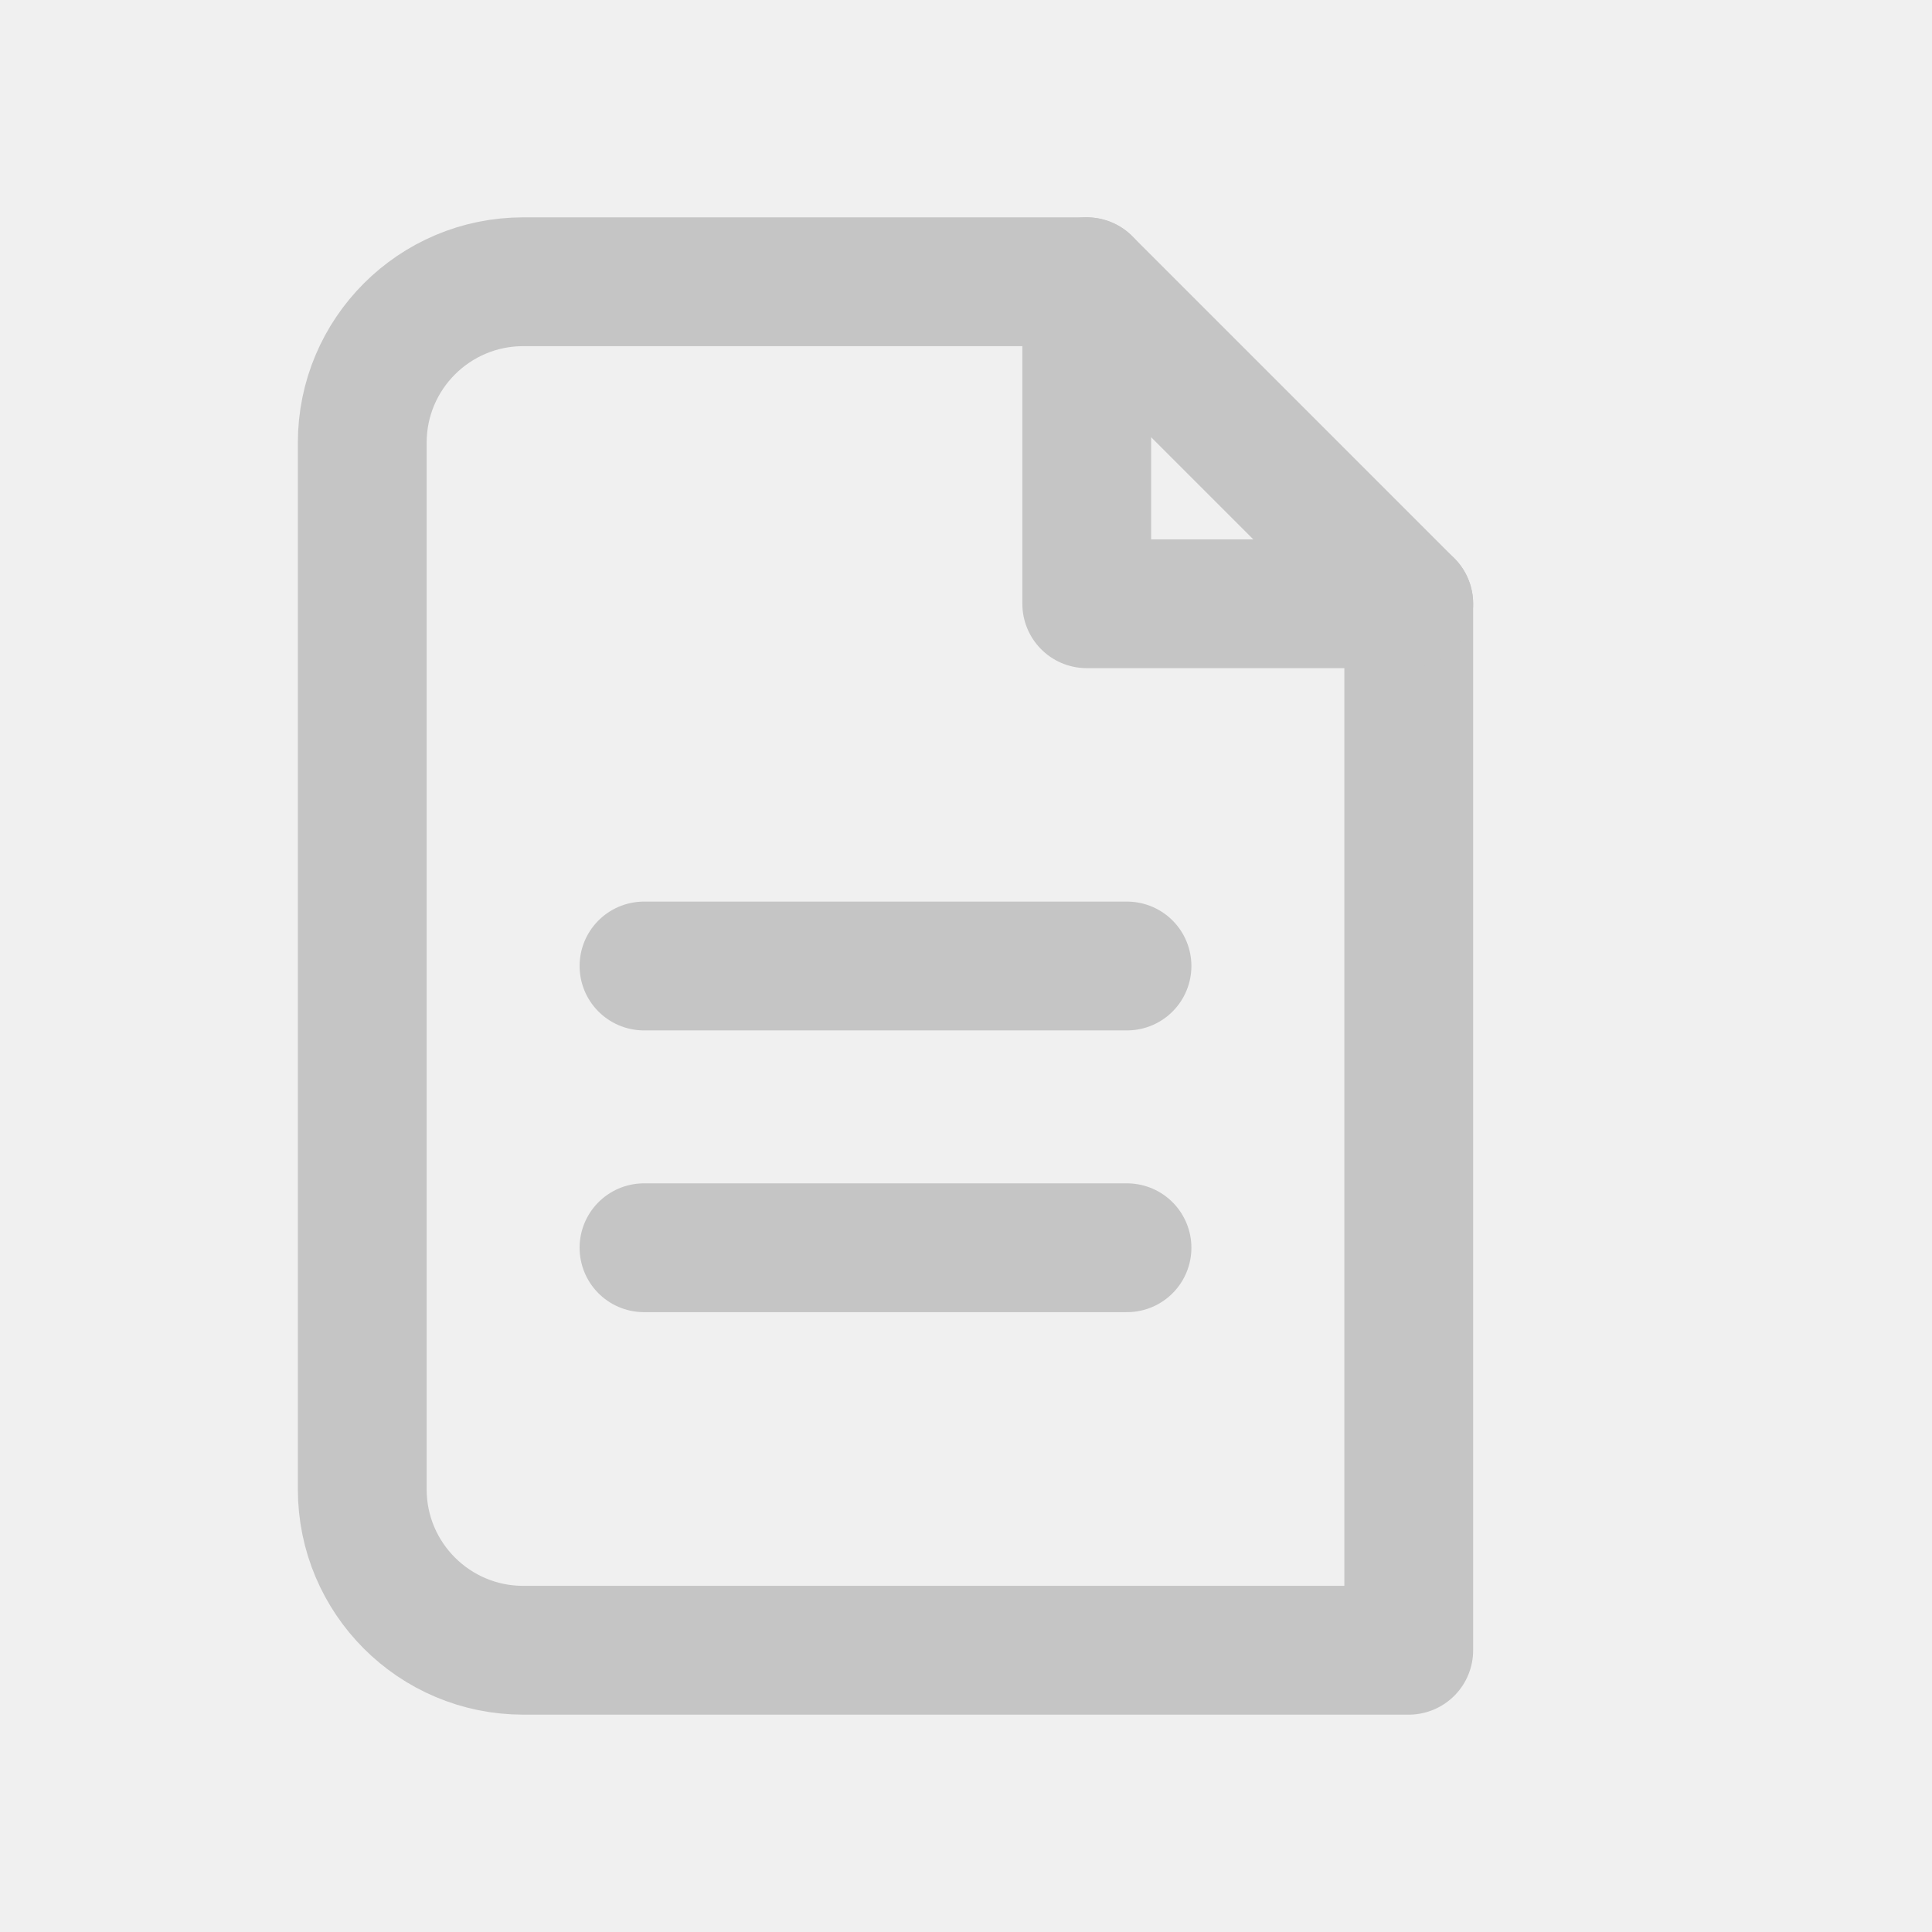
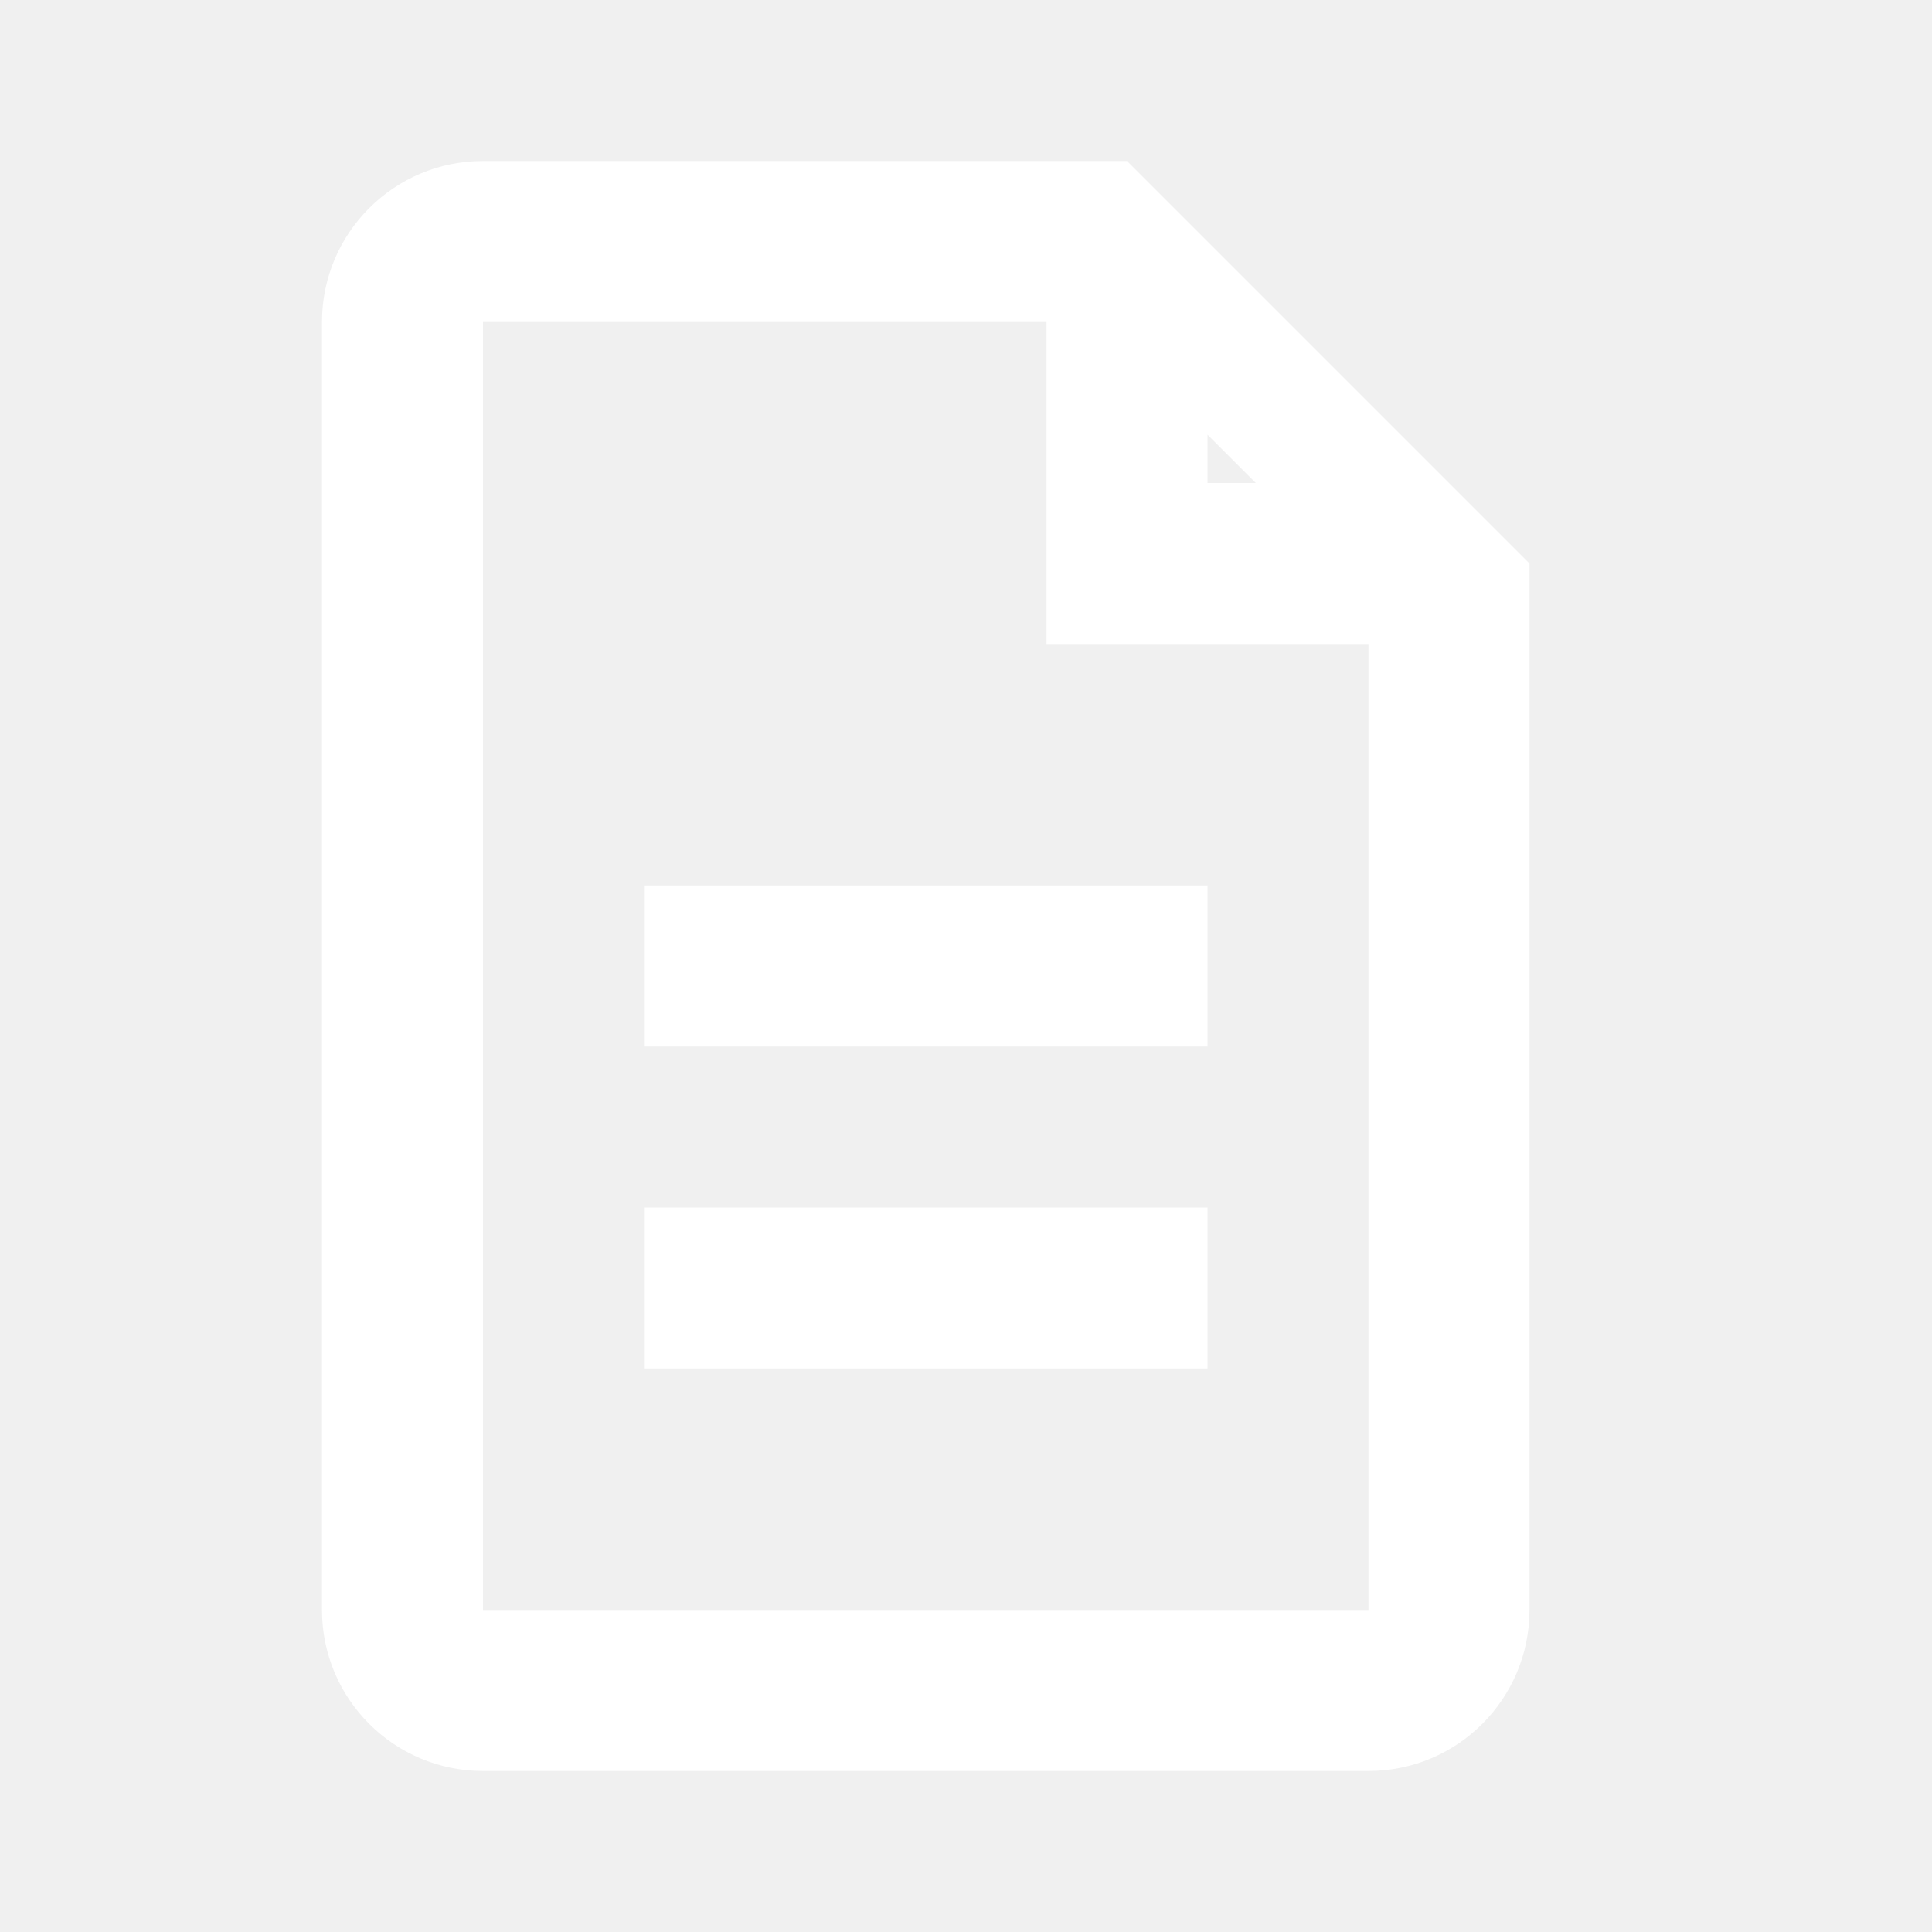
- <svg xmlns="http://www.w3.org/2000/svg" viewBox="0 0 24 24" fill="none">
-   <path d="M6.5 3.5h7l4 4v13h-11a2 2 0 0 1-2-2v-13a2 2 0 0 1 2-2Z" stroke="#C5C5C5" stroke-width="1.6" stroke-linejoin="round" />
-   <path d="M13.5 3.5v4h4M8 12h6M8 15.5h6" stroke="#C5C5C5" stroke-width="1.6" stroke-linecap="round" stroke-linejoin="round" />
+ <svg xmlns="http://www.w3.org/2000/svg" width="24" height="24" viewBox="0 0 24 24">
+   <path fill="#FFFFFF" fill-rule="evenodd" d="M6 2h8l5 5v13a2 2 0 0 1-2 2H6a2 2 0 0 1-2-2V4a2 2 0 0 1 2-2Zm7 2H6v16h11V8h-4V4Zm2 1.4V6h.6L15 5.4ZM8 11h7v2H8v-2Zm0 4h7v2H8v-2Z" clip-rule="evenodd" />
</svg>
